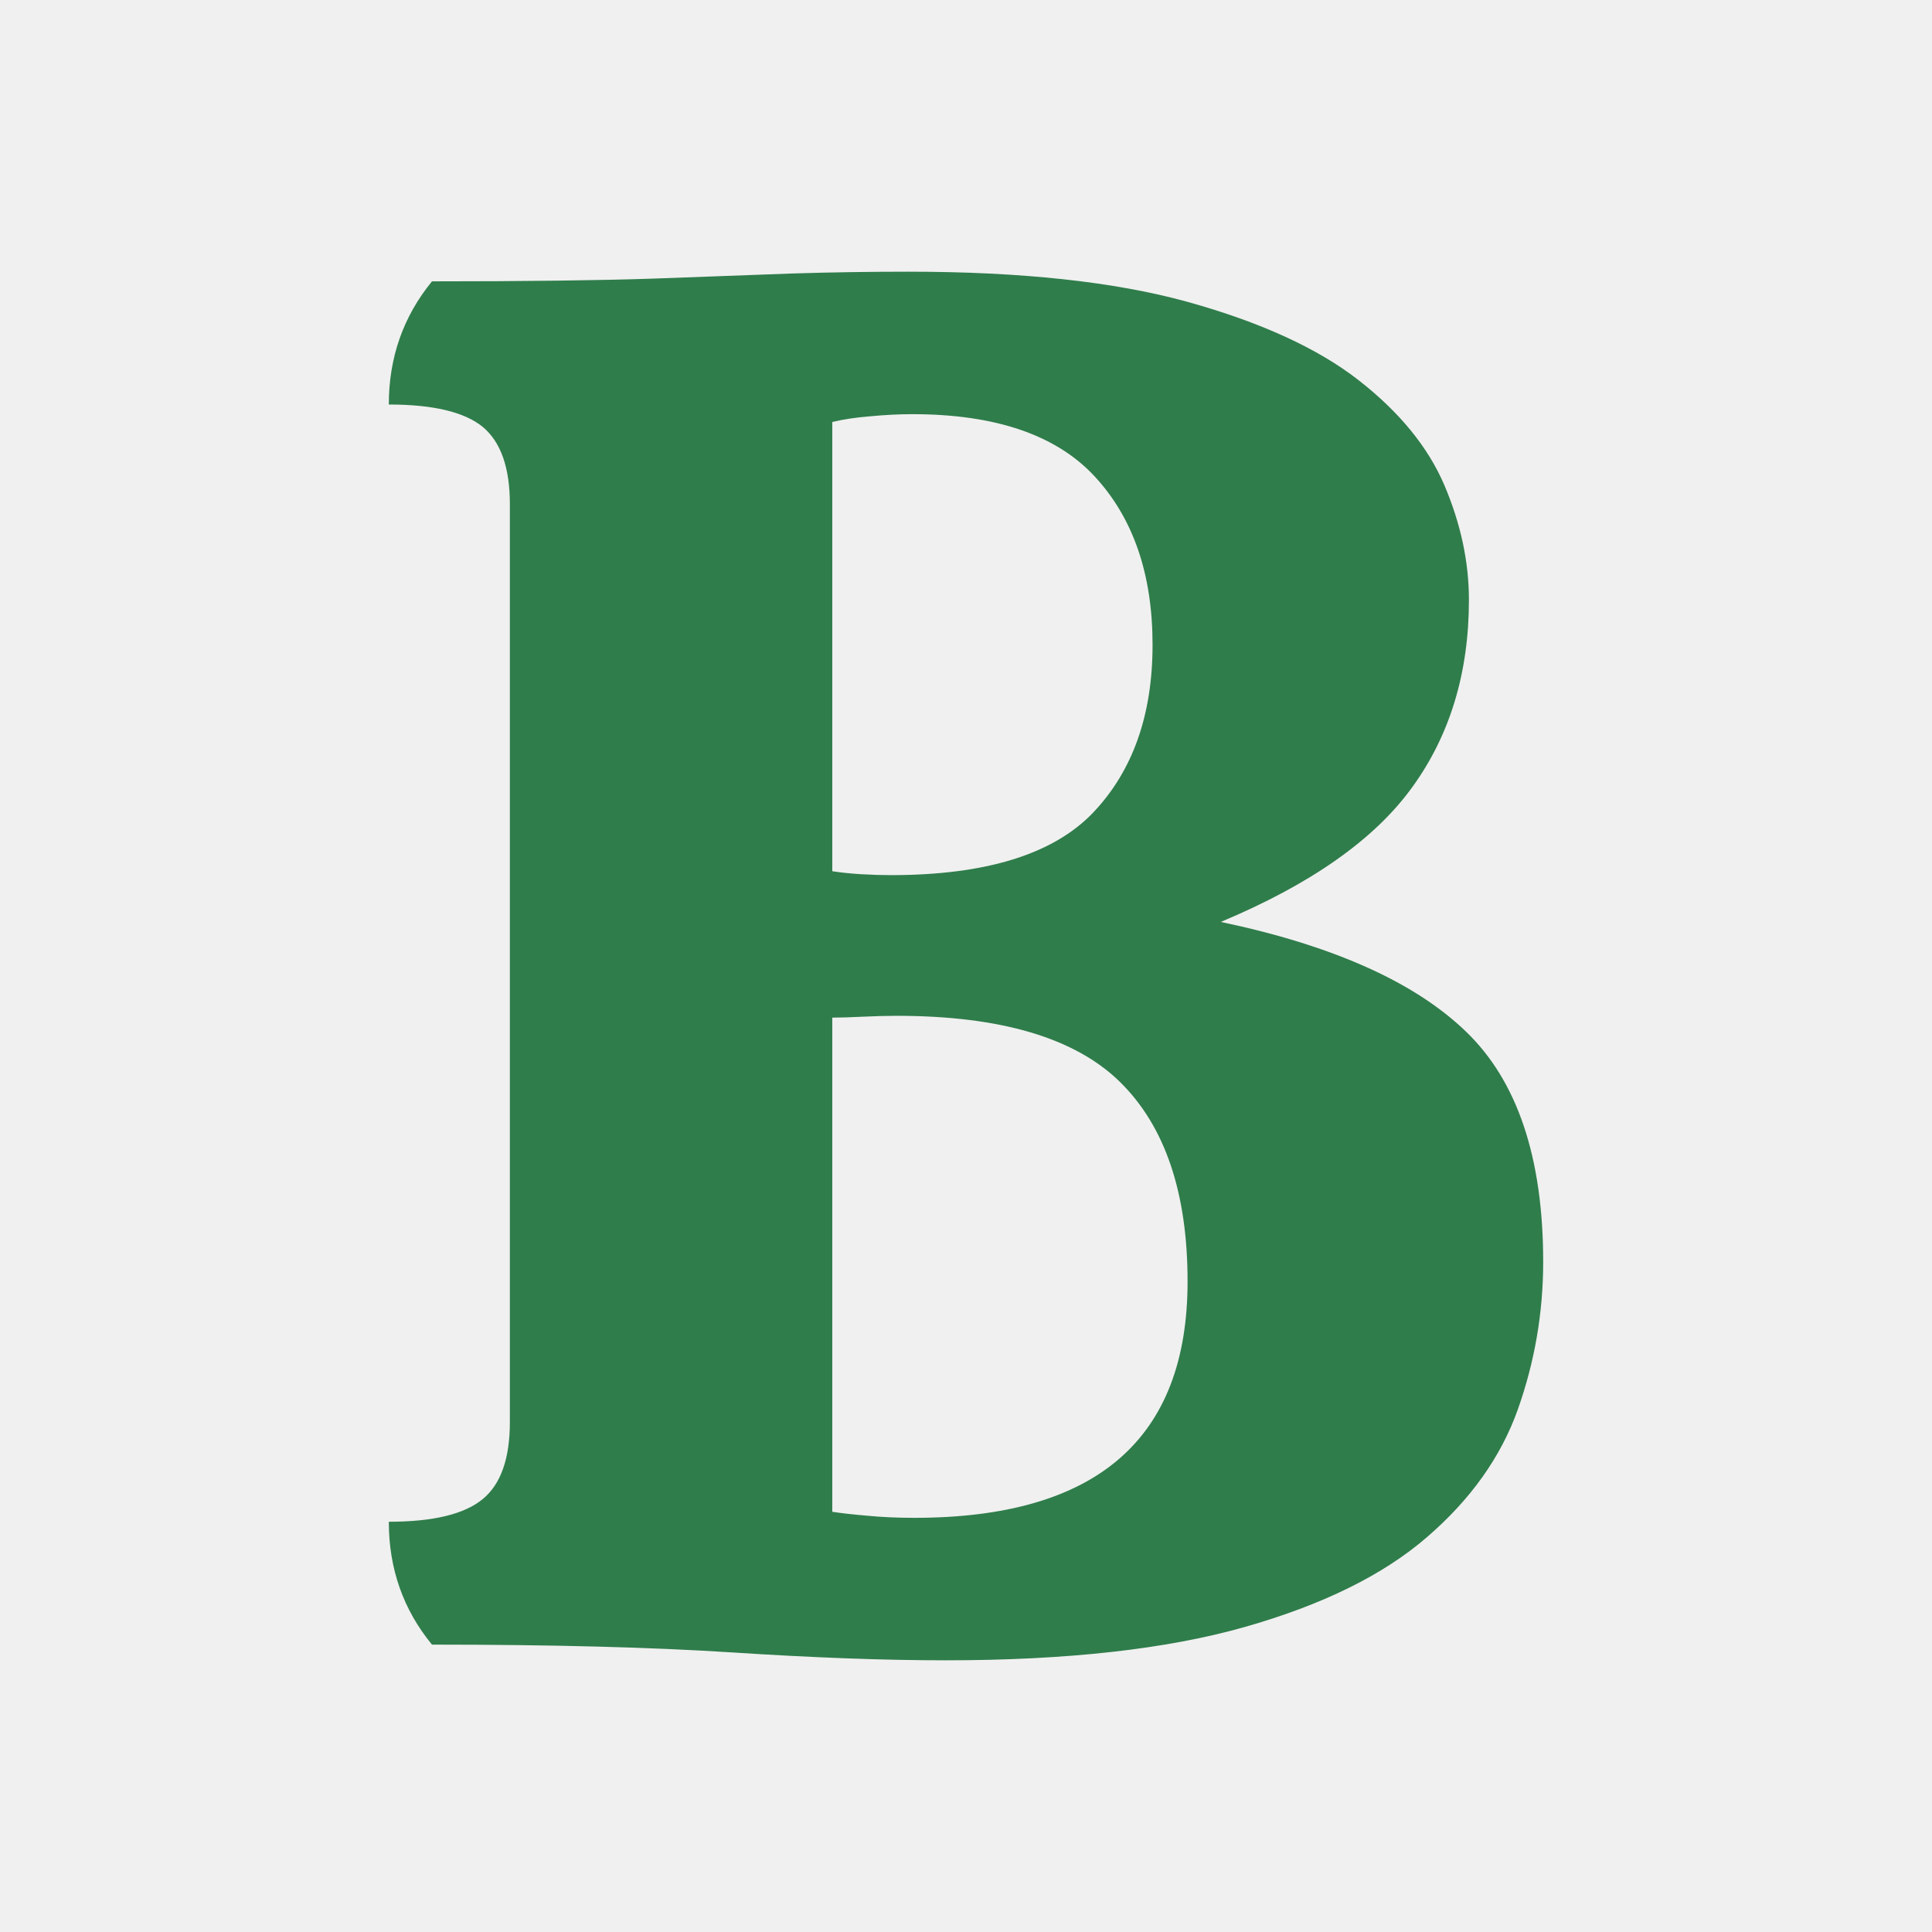
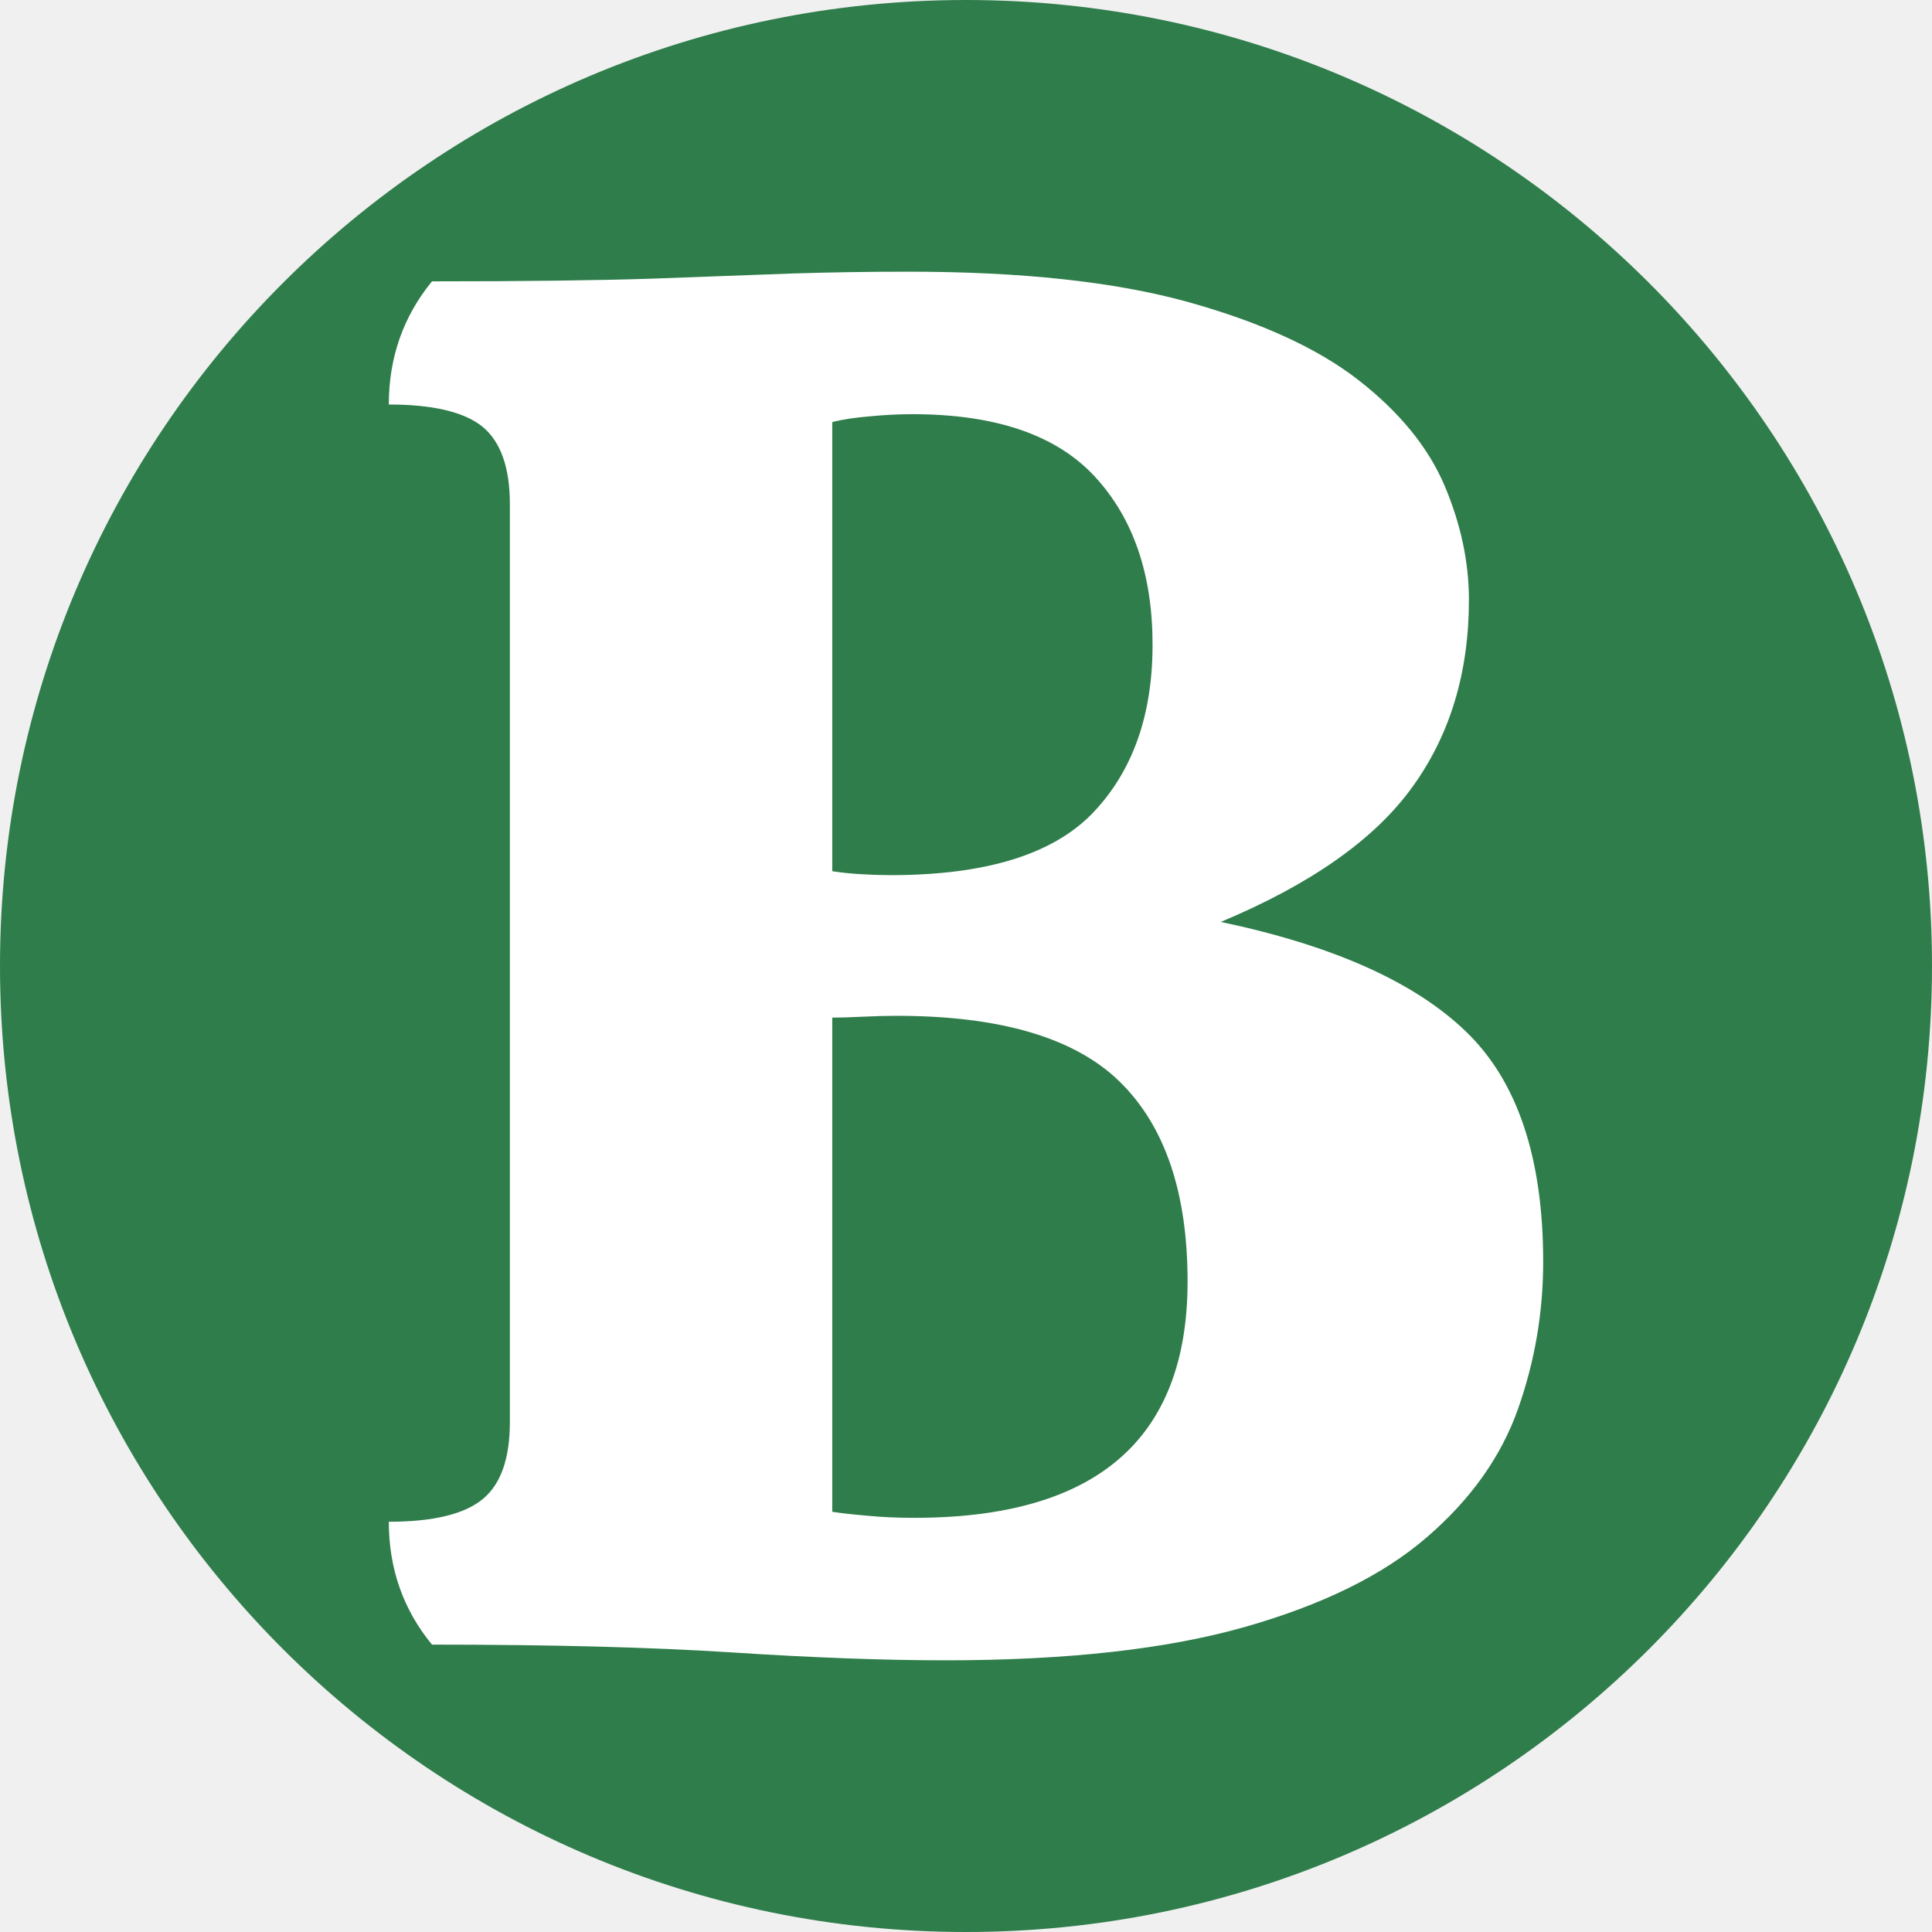
<svg xmlns="http://www.w3.org/2000/svg" viewBox="0 0 64 64" width="400" height="400">
-   <path d="M31.32 55.00Q28.28 55.00 24.27 54.74Q20.26 54.48 14.31 54.48Q12.88 52.74 12.88 50.41Q15.08 50.41 15.99 49.66Q16.89 48.92 16.89 47.11V16.70Q16.89 14.89 15.99 14.14Q15.08 13.40 12.88 13.40Q12.88 11.07 14.31 9.32Q18.90 9.32 21.62 9.23Q24.33 9.13 26.24 9.06Q28.15 9.00 30.09 9.00Q35.72 9.00 39.34 10.00Q42.97 11.01 45.00 12.59Q47.04 14.18 47.85 16.08Q48.66 17.99 48.66 19.87Q48.66 23.49 46.78 26.08Q44.91 28.67 40.44 30.54Q46.01 31.71 48.56 34.17Q51.12 36.63 51.12 41.80Q51.12 44.32 50.28 46.69Q49.44 49.05 47.27 50.92Q45.10 52.80 41.22 53.90Q37.34 55.00 31.32 55.00ZM29.51 28.99Q34.23 28.99 36.21 26.92Q38.18 24.85 38.18 21.36Q38.18 17.86 36.27 15.79Q34.36 13.72 30.22 13.72Q29.57 13.72 28.83 13.79Q28.09 13.85 27.57 13.98V28.86Q28.02 28.93 28.54 28.96Q29.06 28.99 29.51 28.99ZM30.29 50.28Q39.34 50.28 39.34 42.45Q39.34 38.05 37.11 35.85Q34.88 33.65 29.70 33.65Q29.19 33.65 28.57 33.68Q27.96 33.71 27.57 33.71V50.08Q28.02 50.15 28.73 50.21Q29.44 50.28 30.29 50.28Z" fill="#2F7D4B" />
+   <rect width="64" height="64" rx="88" fill="#2F7D4B" />
+   <path d="M31.32 55.00Q28.28 55.00 24.27 54.74Q20.26 54.48 14.31 54.48Q12.88 52.74 12.88 50.41Q15.08 50.41 15.99 49.66Q16.89 48.92 16.89 47.11V16.70Q16.89 14.89 15.99 14.14Q15.08 13.40 12.88 13.40Q12.88 11.07 14.31 9.32Q18.90 9.32 21.62 9.23Q24.33 9.13 26.24 9.06Q28.15 9.00 30.09 9.00Q35.72 9.00 39.34 10.00Q42.97 11.01 45.00 12.59Q47.04 14.18 47.85 16.08Q48.66 17.99 48.66 19.87Q48.66 23.49 46.78 26.08Q44.91 28.67 40.44 30.54Q46.01 31.71 48.56 34.17Q51.12 36.63 51.12 41.80Q51.12 44.32 50.28 46.69Q49.44 49.05 47.27 50.92Q45.10 52.80 41.22 53.90Q37.34 55.00 31.32 55.00ZM29.51 28.99Q34.23 28.99 36.21 26.92Q38.18 24.85 38.18 21.36Q38.18 17.86 36.27 15.79Q34.36 13.72 30.22 13.72Q29.57 13.72 28.83 13.79Q28.09 13.85 27.57 13.98V28.86Q28.02 28.93 28.54 28.96Q29.06 28.99 29.51 28.99ZM30.29 50.28Q39.34 50.28 39.34 42.45Q39.34 38.05 37.11 35.85Q34.88 33.65 29.70 33.65Q29.19 33.65 28.57 33.68Q27.96 33.71 27.57 33.71V50.08Q28.02 50.15 28.73 50.21Q29.44 50.28 30.29 50.28Z" fill="#FFFFFF" />
</svg>
